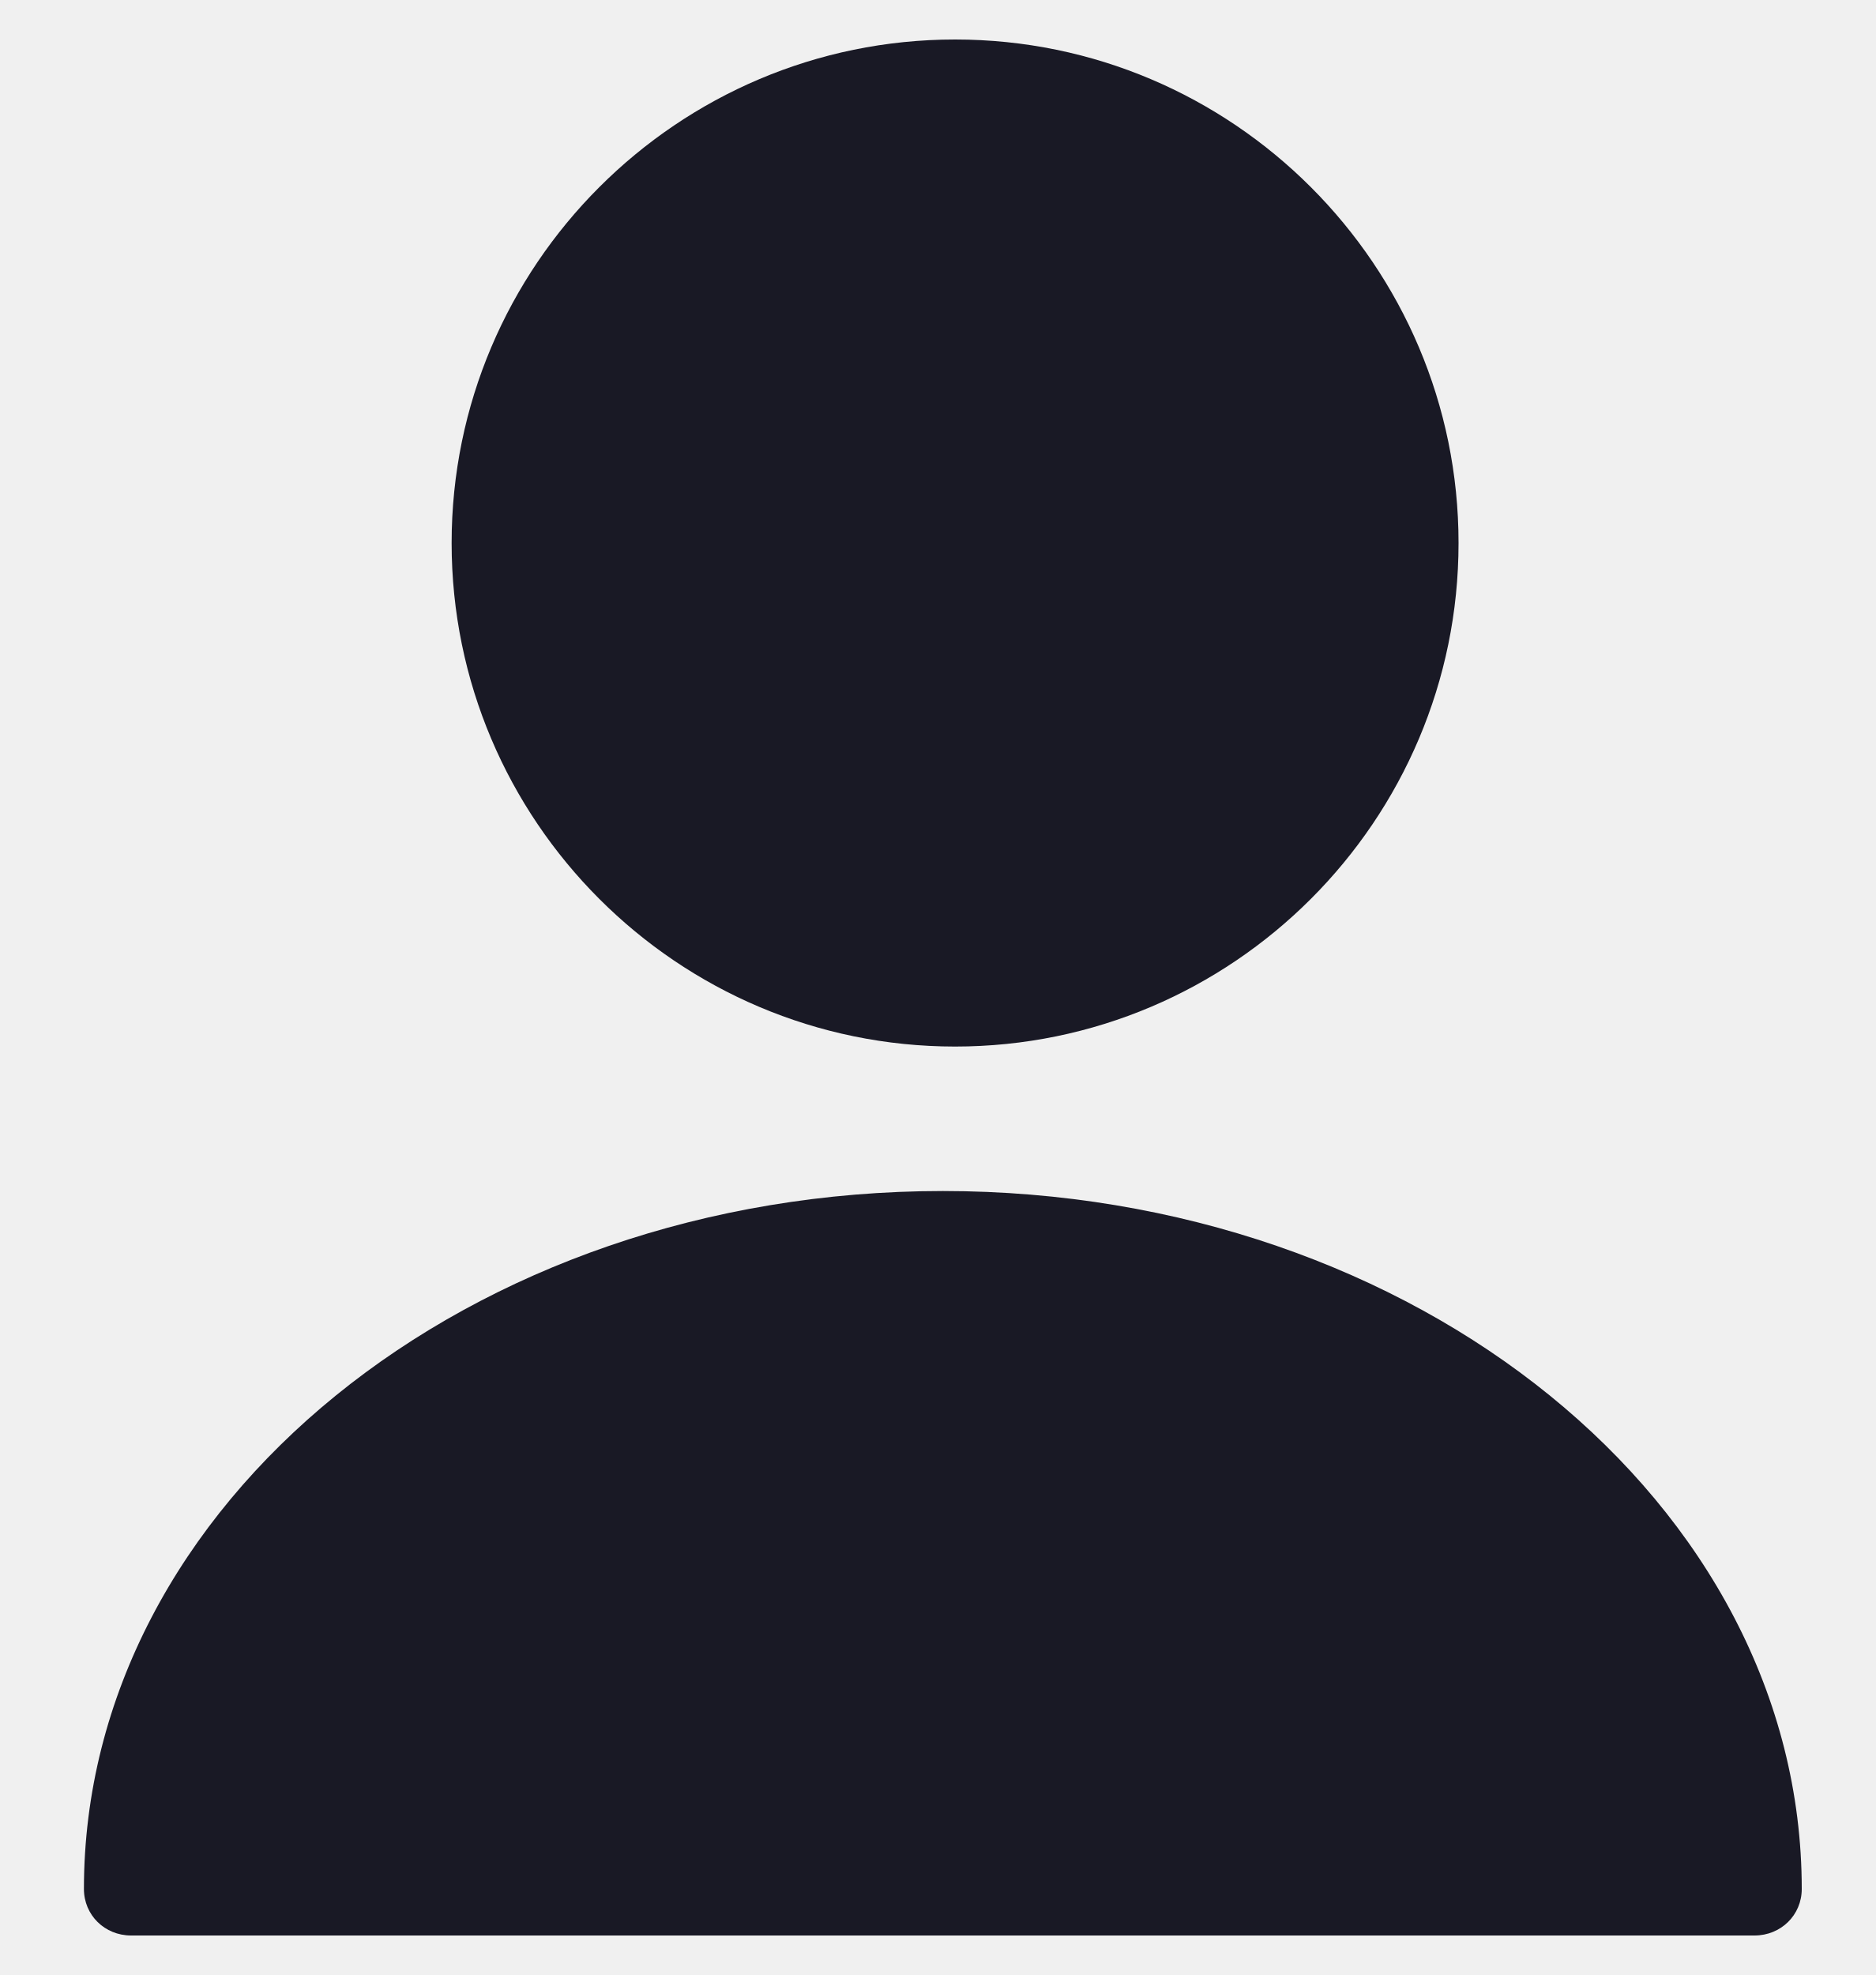
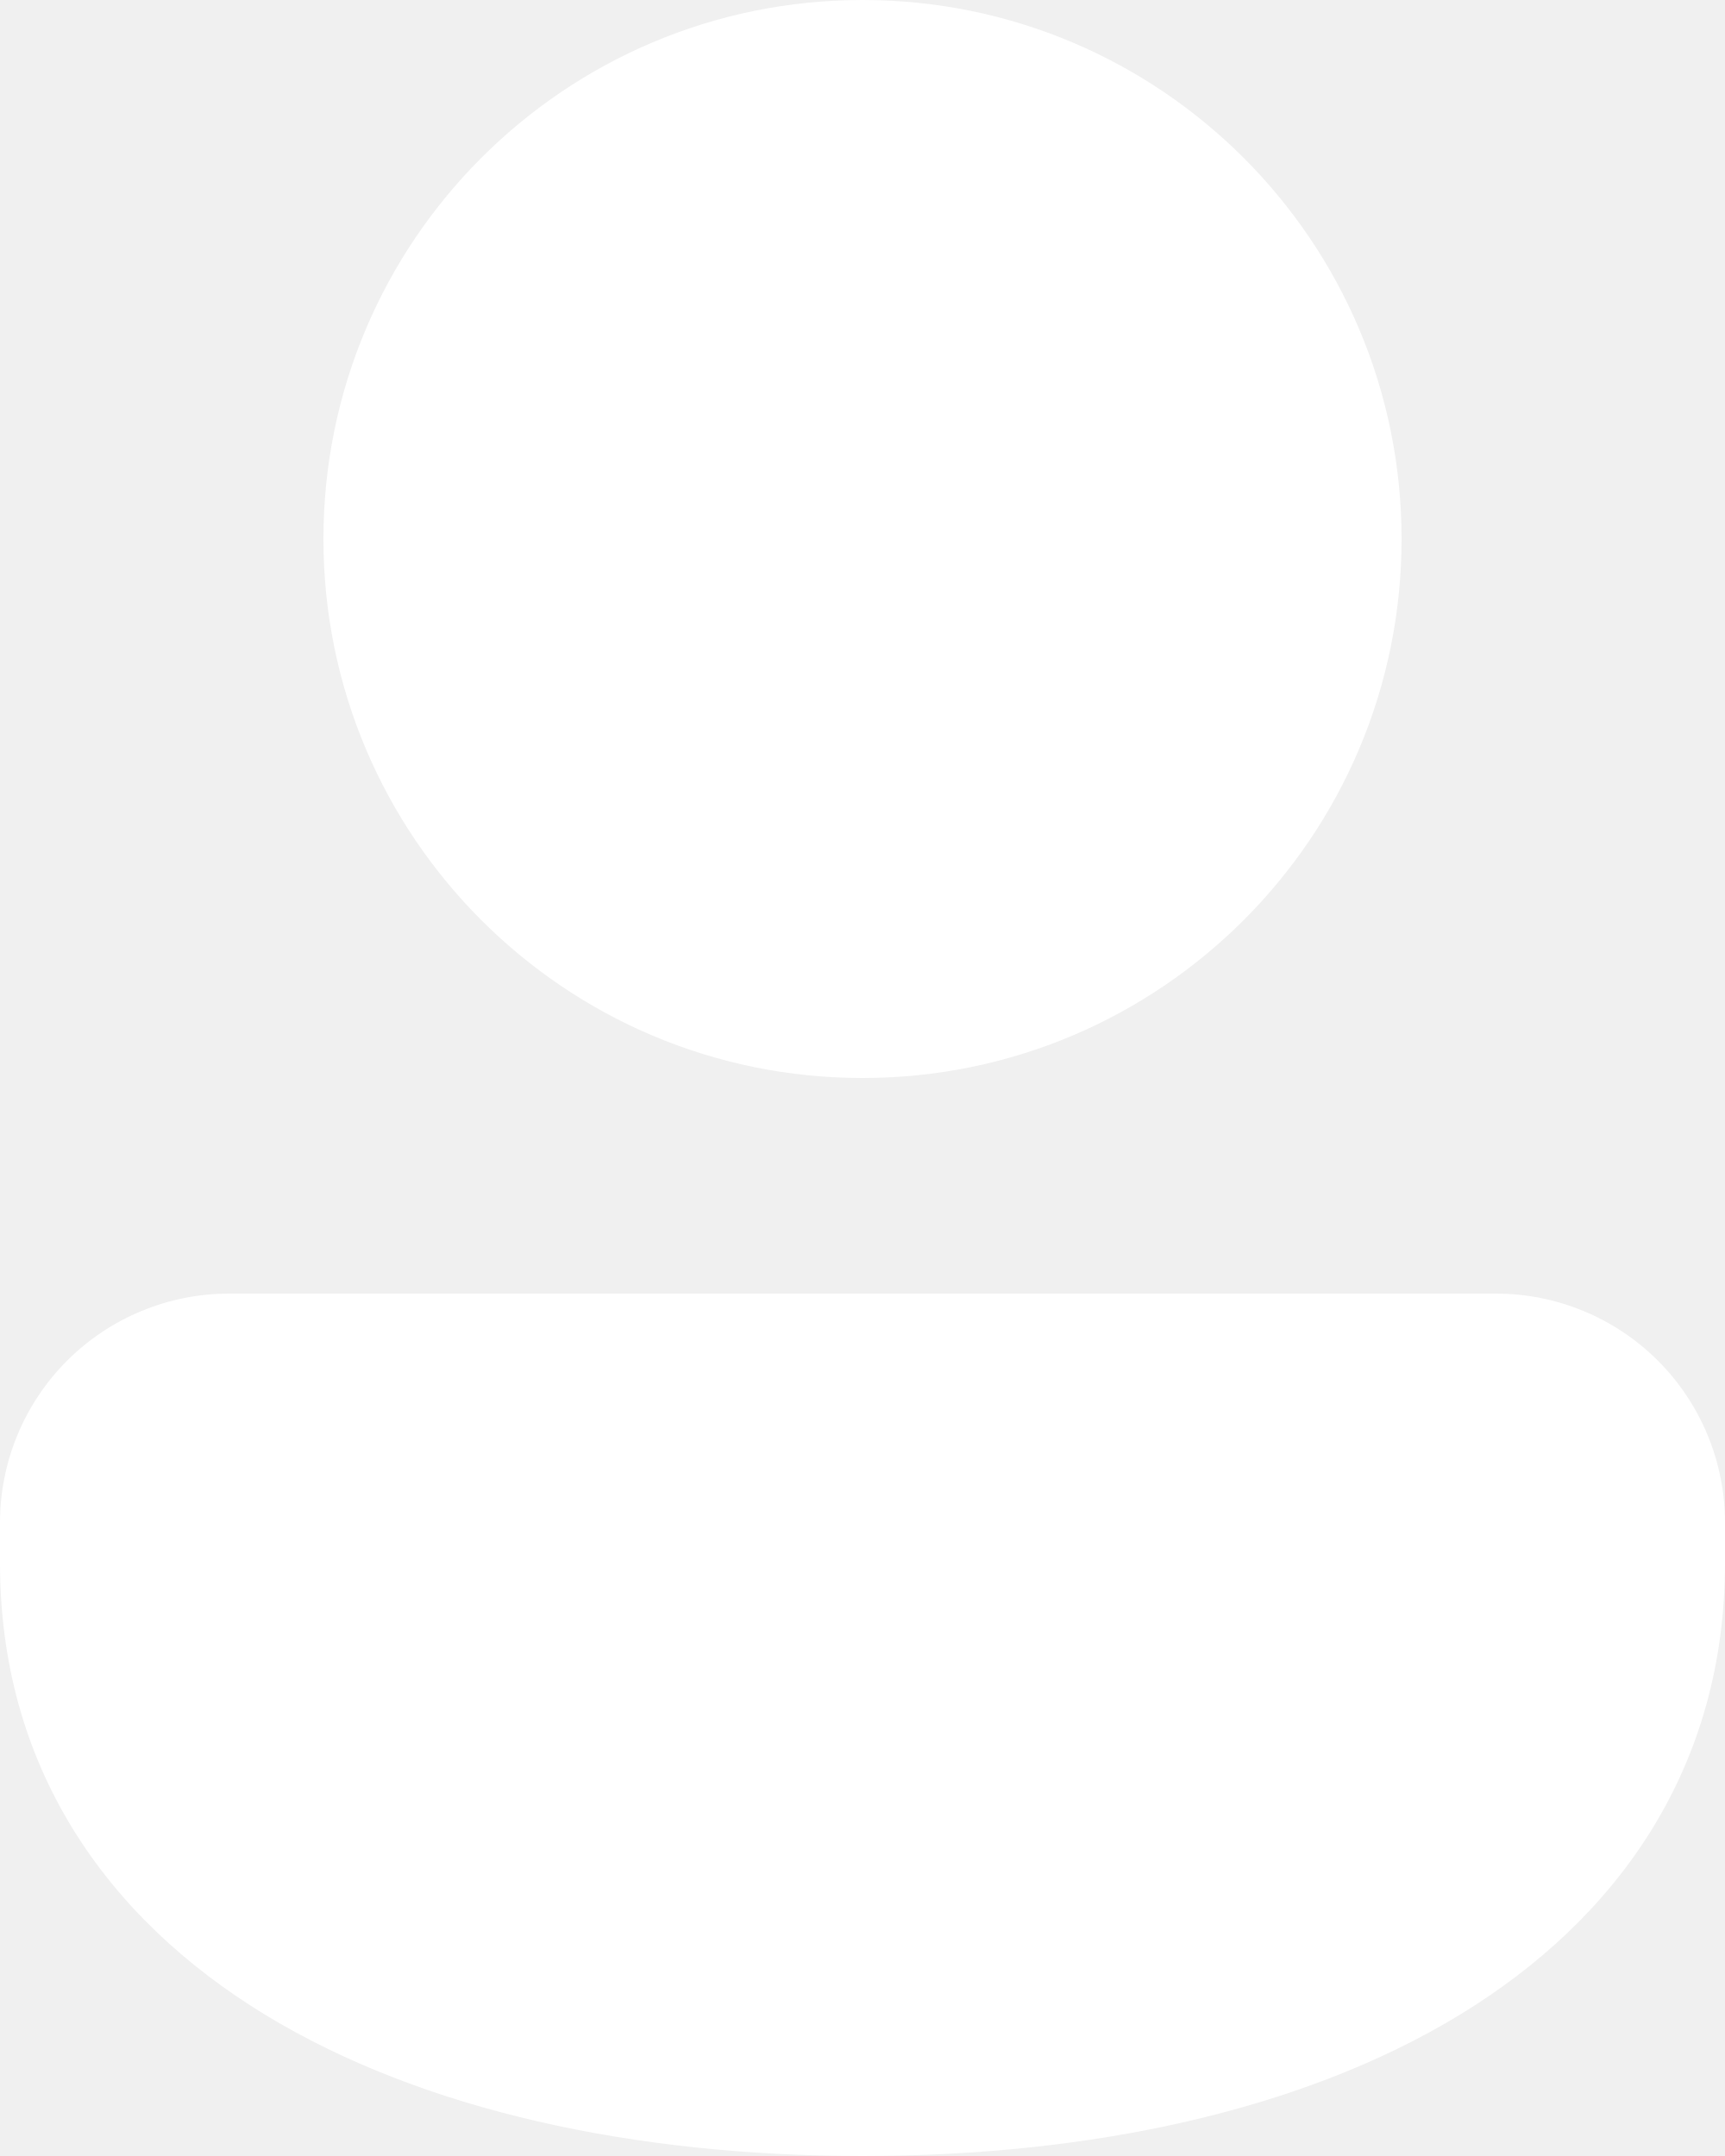
- <svg xmlns="http://www.w3.org/2000/svg" width="19" height="20" viewBox="0 0 19 20" fill="none">
-   <path fill-rule="evenodd" clip-rule="evenodd" d="M4.574 5.499C4.574 8.31 6.862 10.598 9.673 10.598C12.484 10.598 14.772 8.31 14.772 5.499C14.772 2.688 12.484 0.4 9.673 0.4C6.862 0.4 4.574 2.688 4.574 5.499ZM0.85 19.129C0.85 15.227 4.754 12.061 9.549 12.061C14.343 12.061 18.248 15.227 18.248 19.129C18.248 19.393 18.037 19.6 17.769 19.6H1.328C1.06 19.6 0.85 19.393 0.85 19.129Z" fill="#191925" />
+ <svg xmlns="http://www.w3.org/2000/svg" width="32" height="40" viewBox="0 0 32 40" fill="none">
+   <path d="M16 0C10.477 0 6 4.477 6 10C6 15.523 10.477 20 16 20C21.523 20 26 15.523 26 10C26 4.477 21.523 0 16 0ZM4.25 24C3.123 24 2.042 24.448 1.245 25.244C0.448 26.041 0 27.122 0 28.249V29C0 32.755 1.942 35.567 4.92 37.38C7.85 39.163 11.786 40 16 40C20.214 40 24.15 39.163 27.08 37.38C30.058 35.567 32 32.755 32 29V28.249C32 27.122 31.552 26.041 30.755 25.244C29.958 24.448 28.877 24 27.75 24H4.25Z" fill="white" />
</svg>
